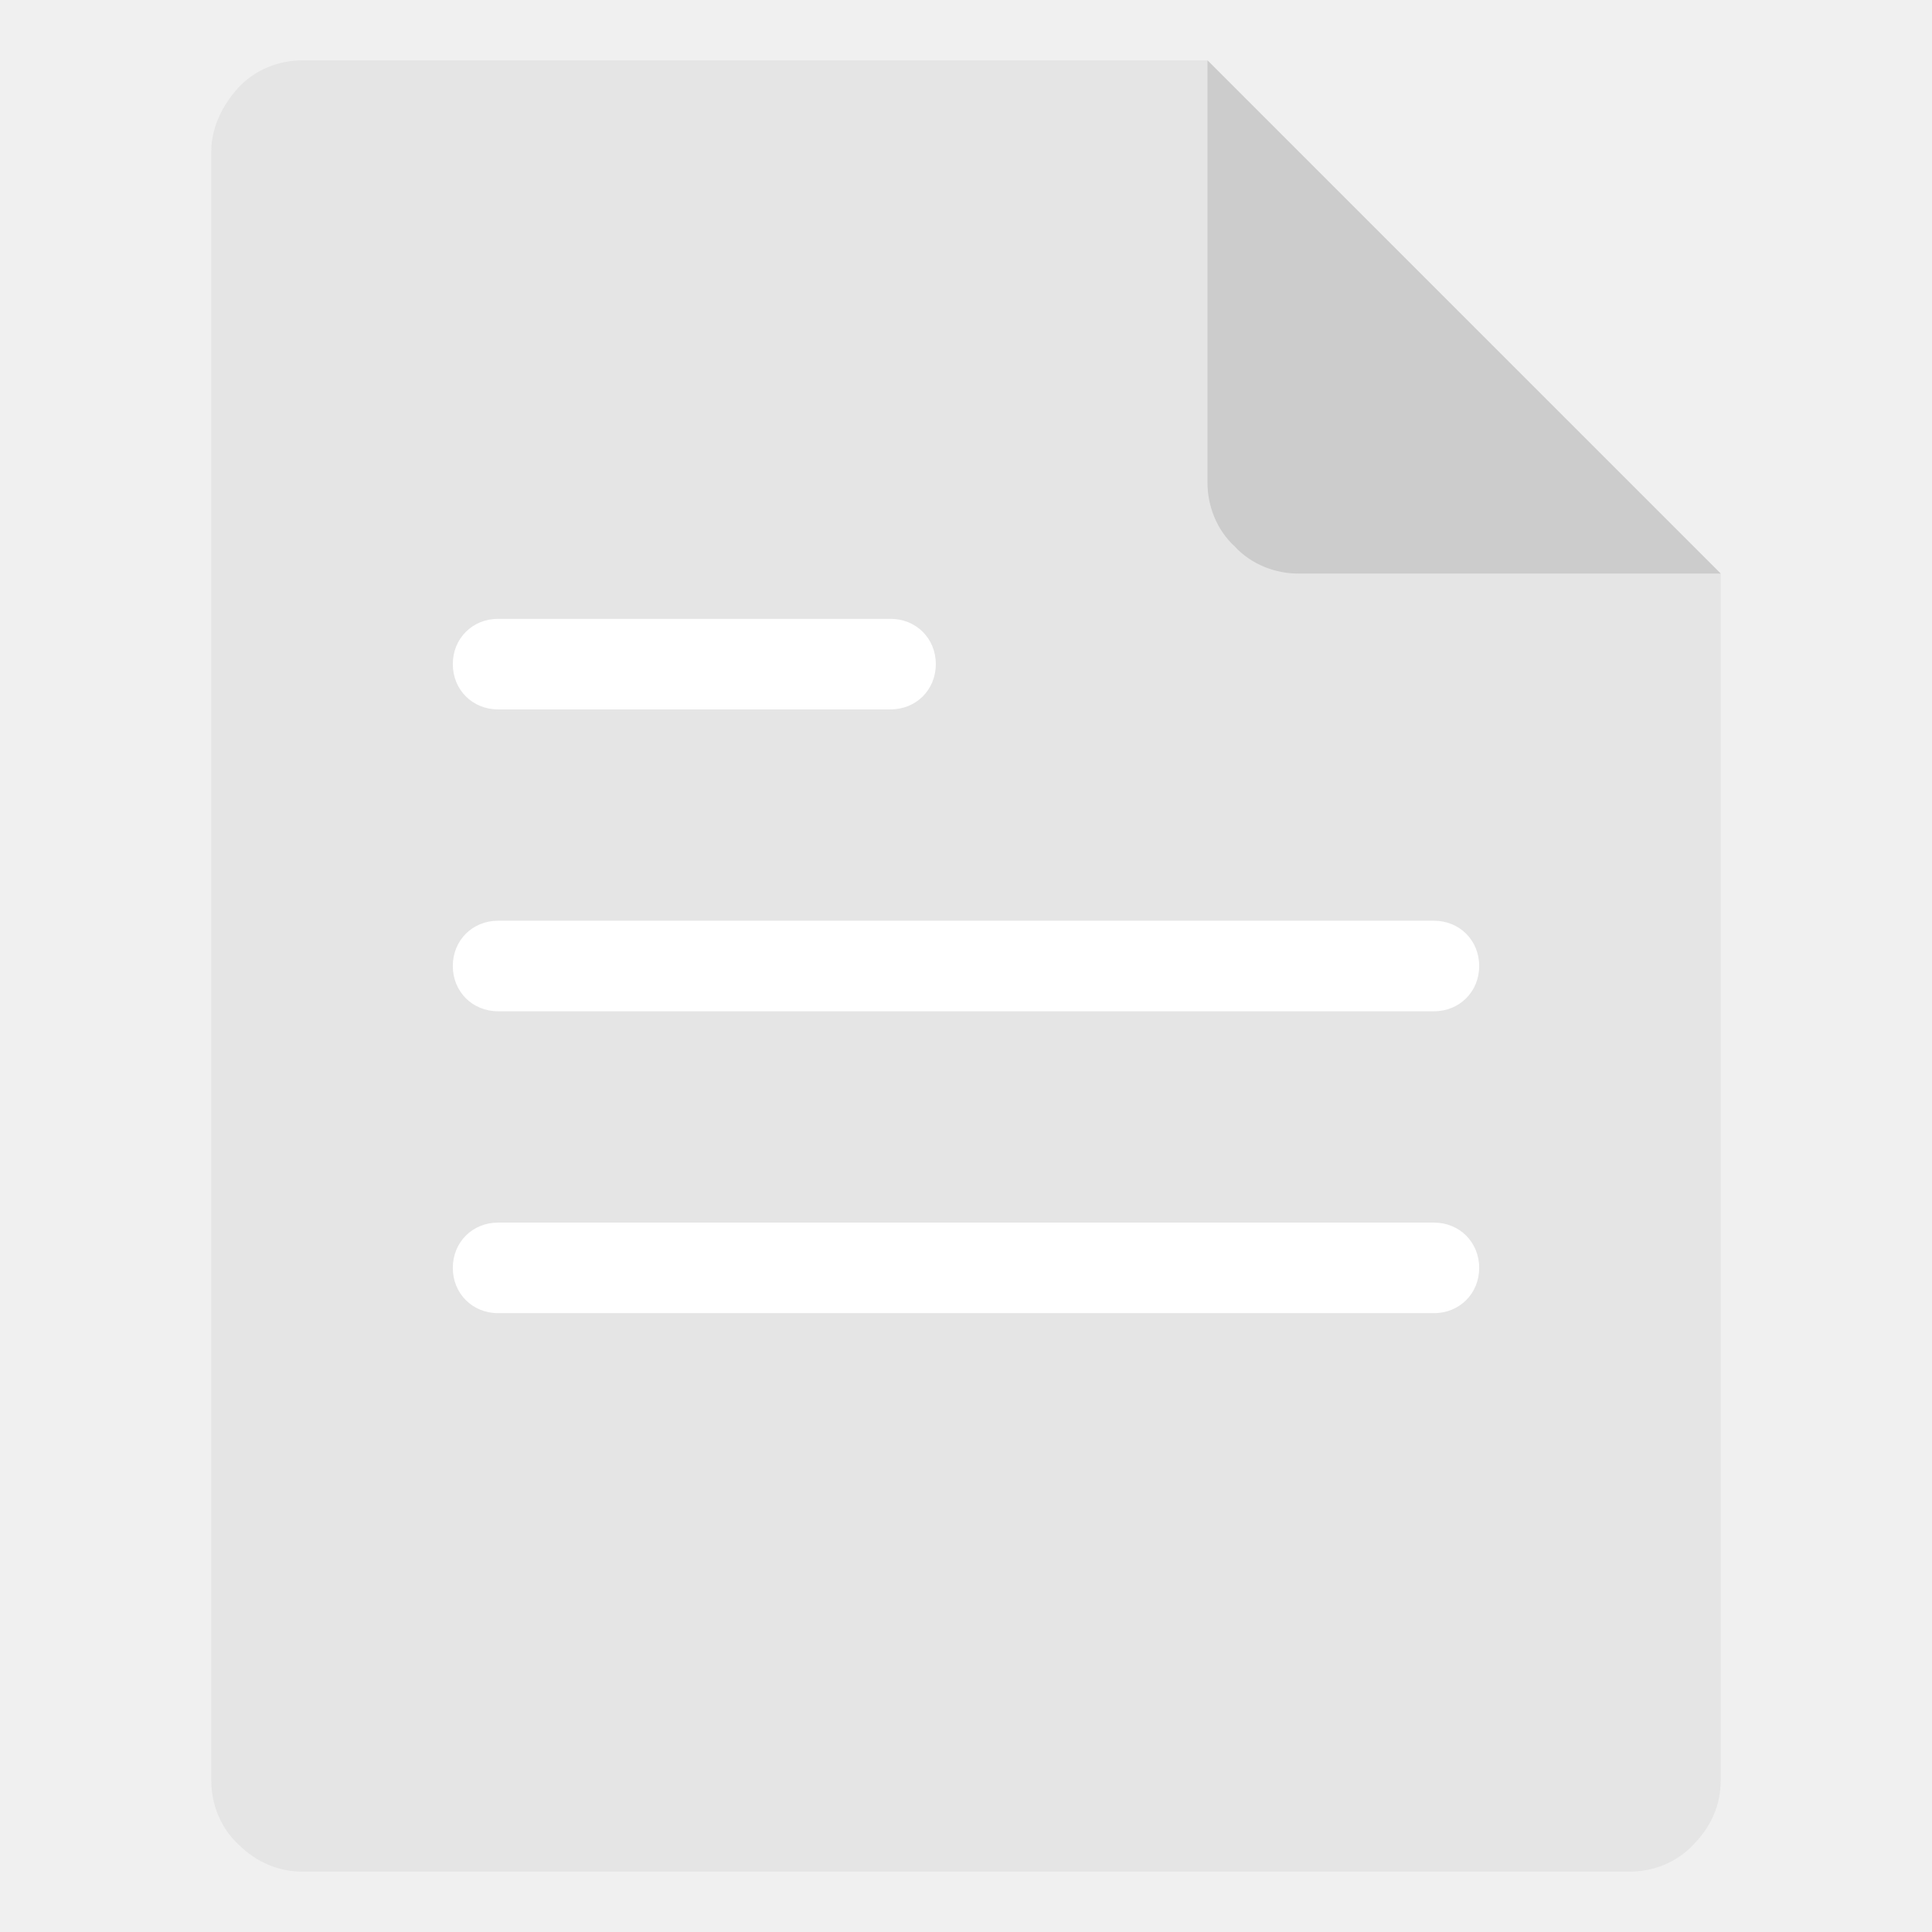
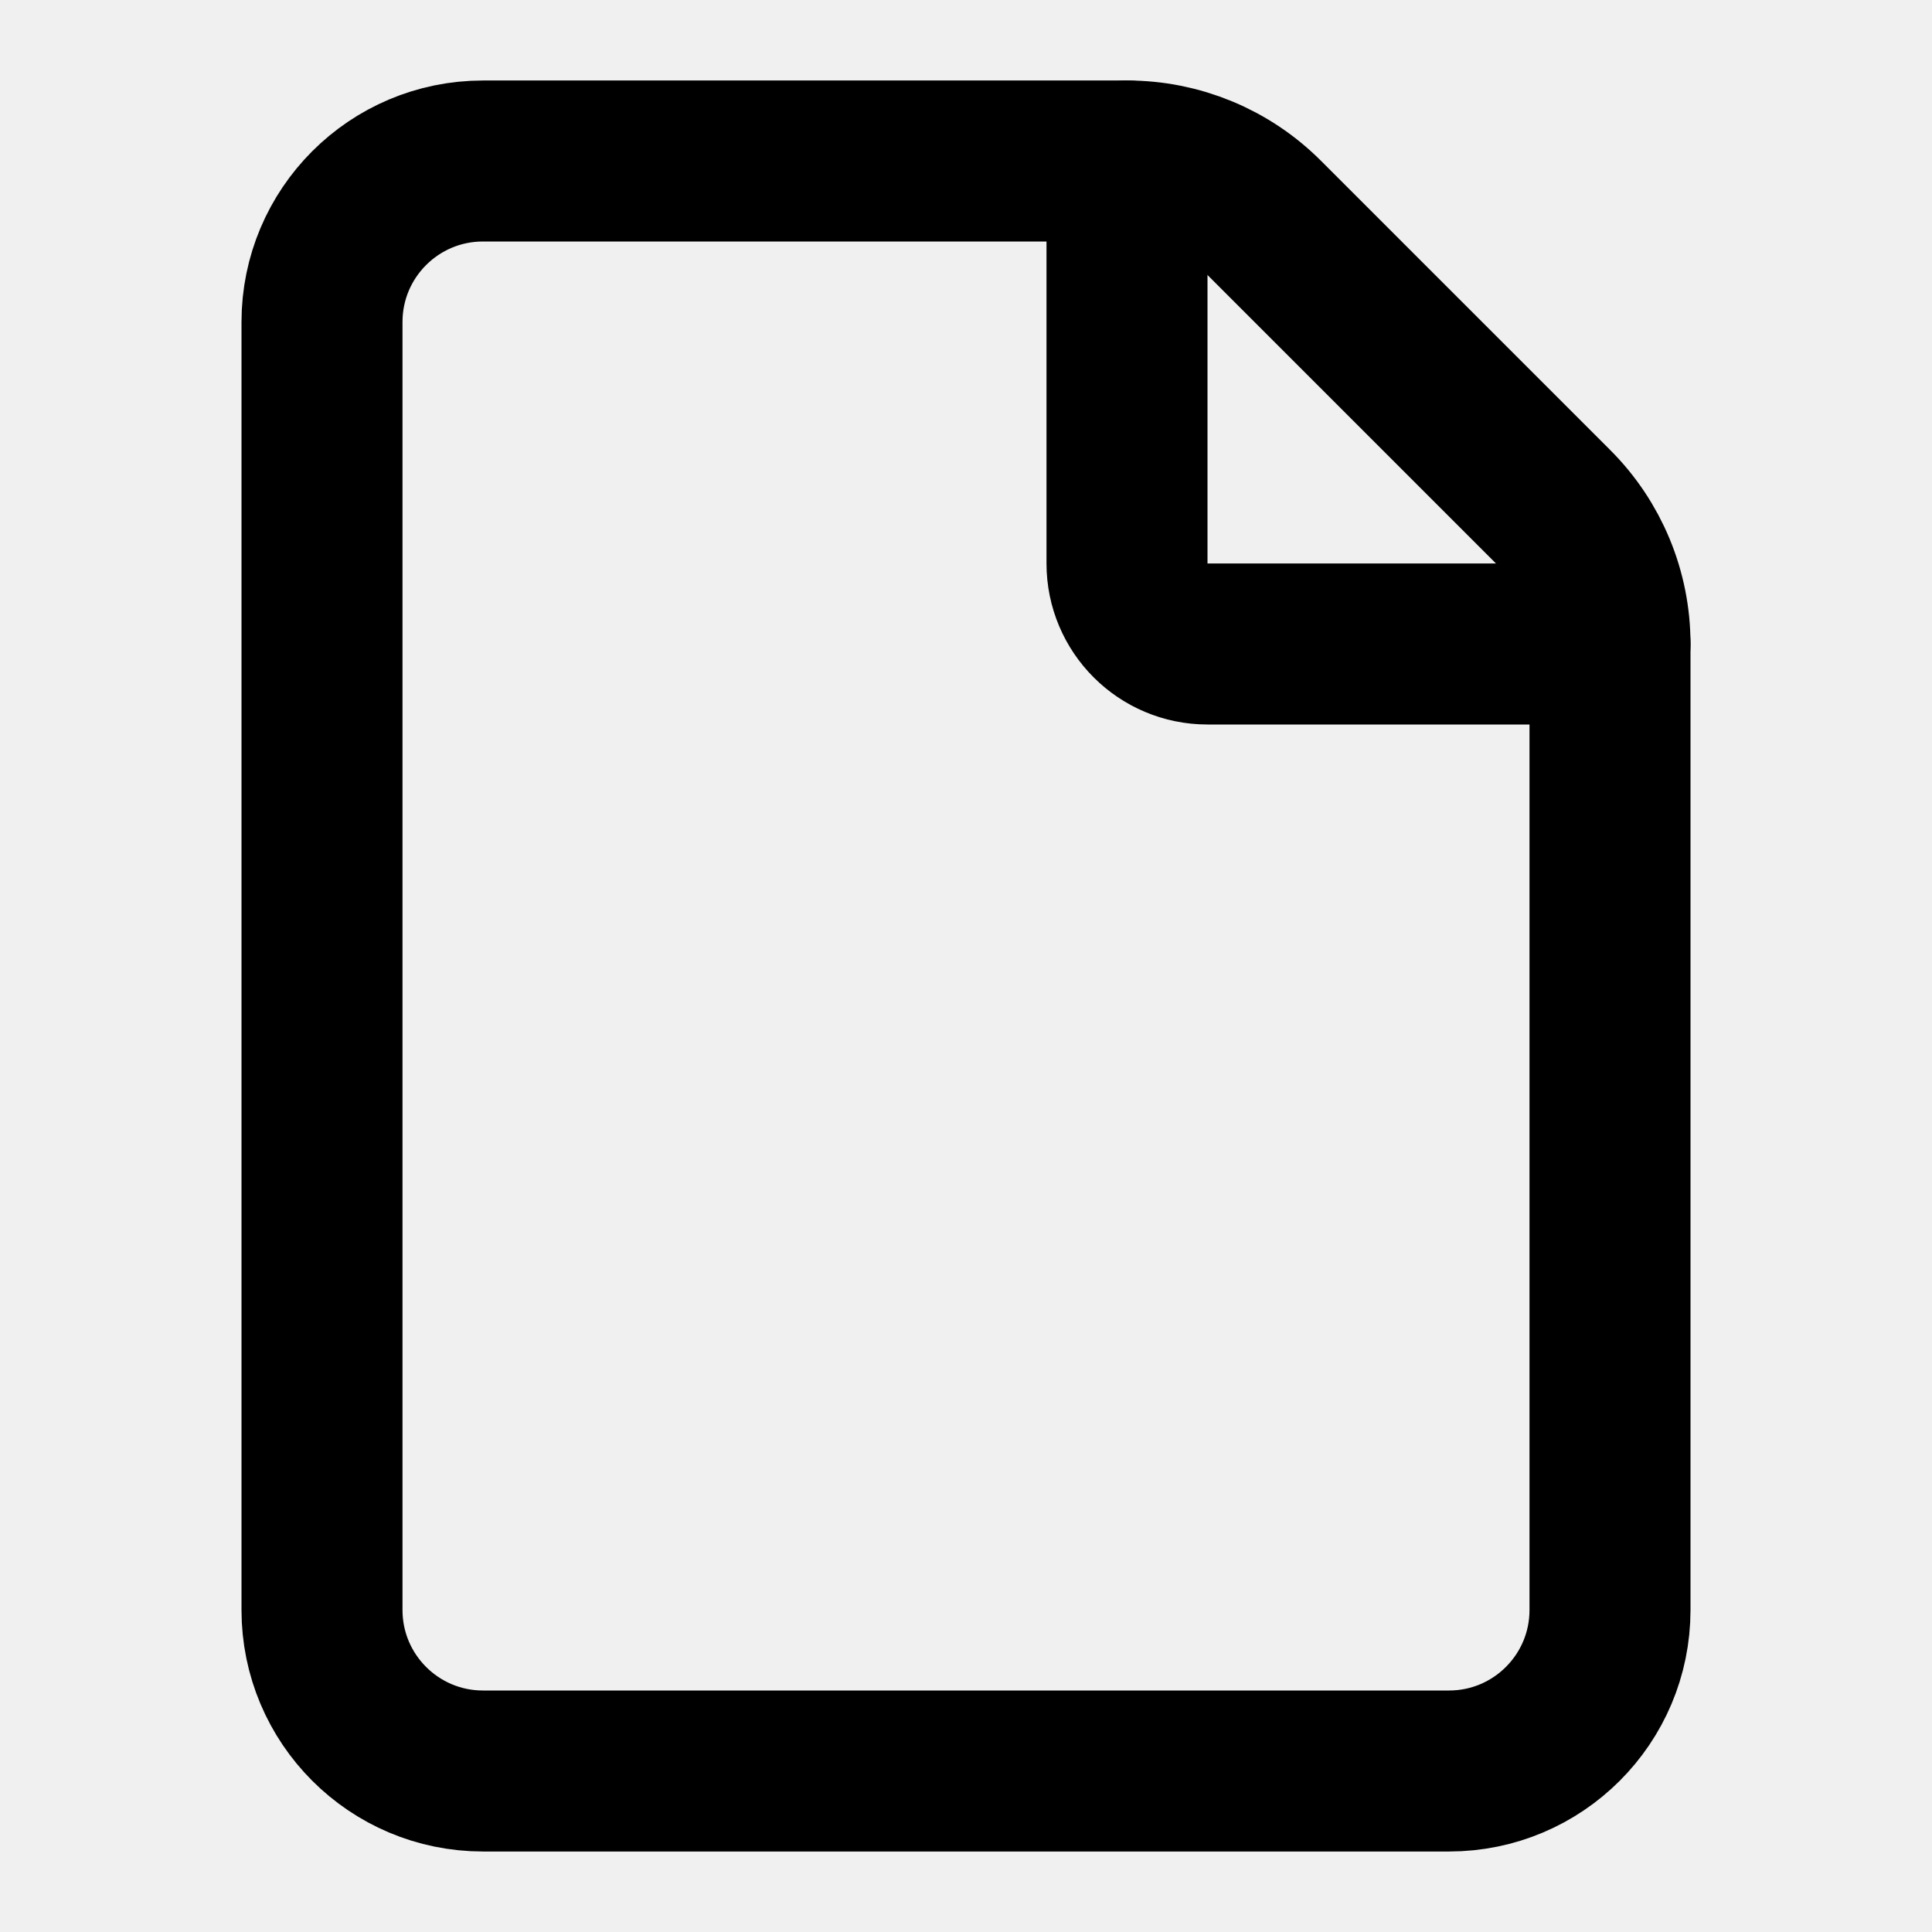
- <svg xmlns="http://www.w3.org/2000/svg" t="1719917331788" class="icon" viewBox="0 0 1024 1024" version="1.1" p-id="13284" width="200" height="200">
-   <path d="M160 32c-12 0-24.8 4.8-33.6 14.4S112 68 112 80v864c0 12 4.8 24.8 14.4 33.6 9.6 9.6 21.6 14.4 33.6 14.4h704c12 0 24.8-4.8 33.6-14.4 9.6-9.6 14.4-21.6 14.4-33.6V304L640 32H160z" fill="#E5E5E5" p-id="13285" />
-   <path d="M912 304H688c-12 0-24.8-4.8-33.6-14.4-9.6-8.8-14.4-21.6-14.4-33.6V32l272 272z" fill="#CCCCCC" p-id="13286" />
-   <path d="M264 376h208c13.6 0 24-10.4 24-24s-10.4-24-24-24H264c-13.6 0-24 10.4-24 24s10.4 24 24 24zM264 536h496c13.6 0 24-10.4 24-24s-10.4-24-24-24H264c-13.6 0-24 10.4-24 24s10.4 24 24 24zM760 648H264c-13.6 0-24 10.4-24 24s10.4 24 24 24h496c13.6 0 24-10.4 24-24s-10.4-24-24-24z" fill="#FFFFFF" p-id="13287" />
+ <svg xmlns="http://www.w3.org/2000/svg" class="lucide lucide-file" width="24" height="24" viewBox="0 0 24 24" fill="none" stroke="currentColor" stroke-width="2" stroke-linecap="round" stroke-linejoin="round">
+   <path d="M6 22a2 2 0 0 1-2-2V4a2 2 0 0 1 2-2h8a2.4 2.4 0 0 1 1.704.706l3.588 3.588A2.4 2.4 0 0 1 20 8v12a2 2 0 0 1-2 2z" />
+   <path d="M14 2v5a1 1 0 0 0 1 1h5" />
</svg>
